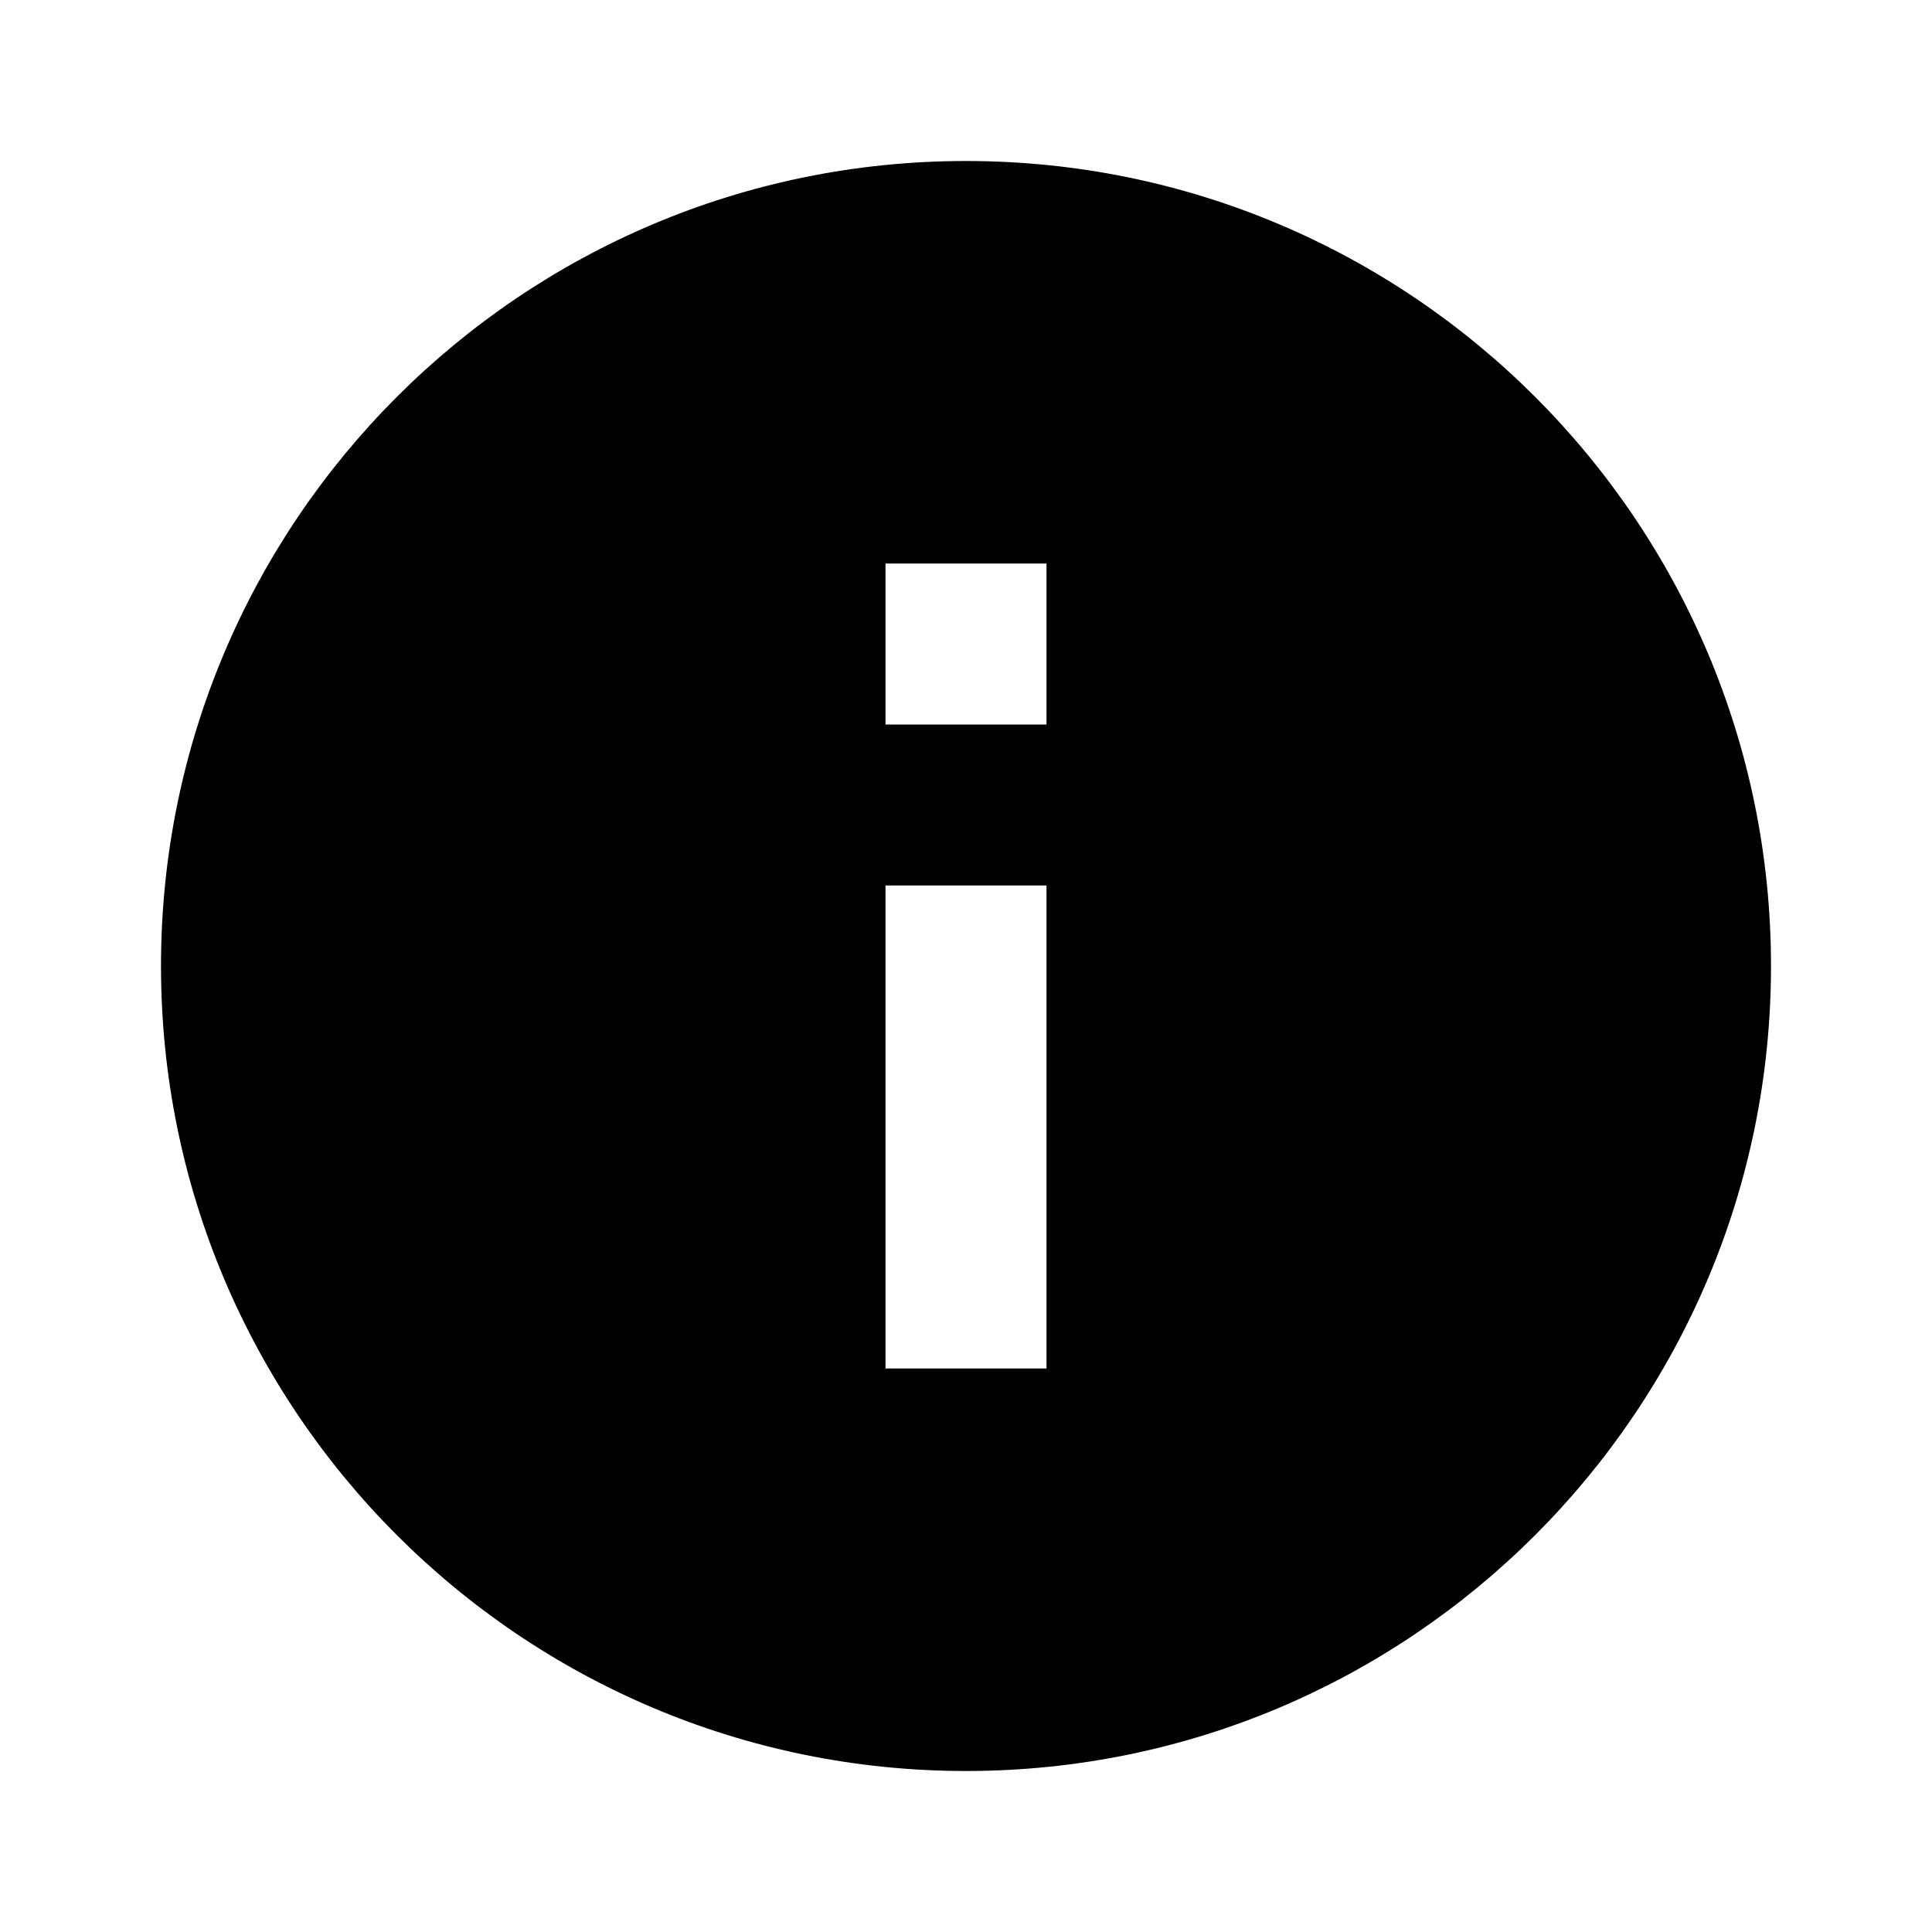
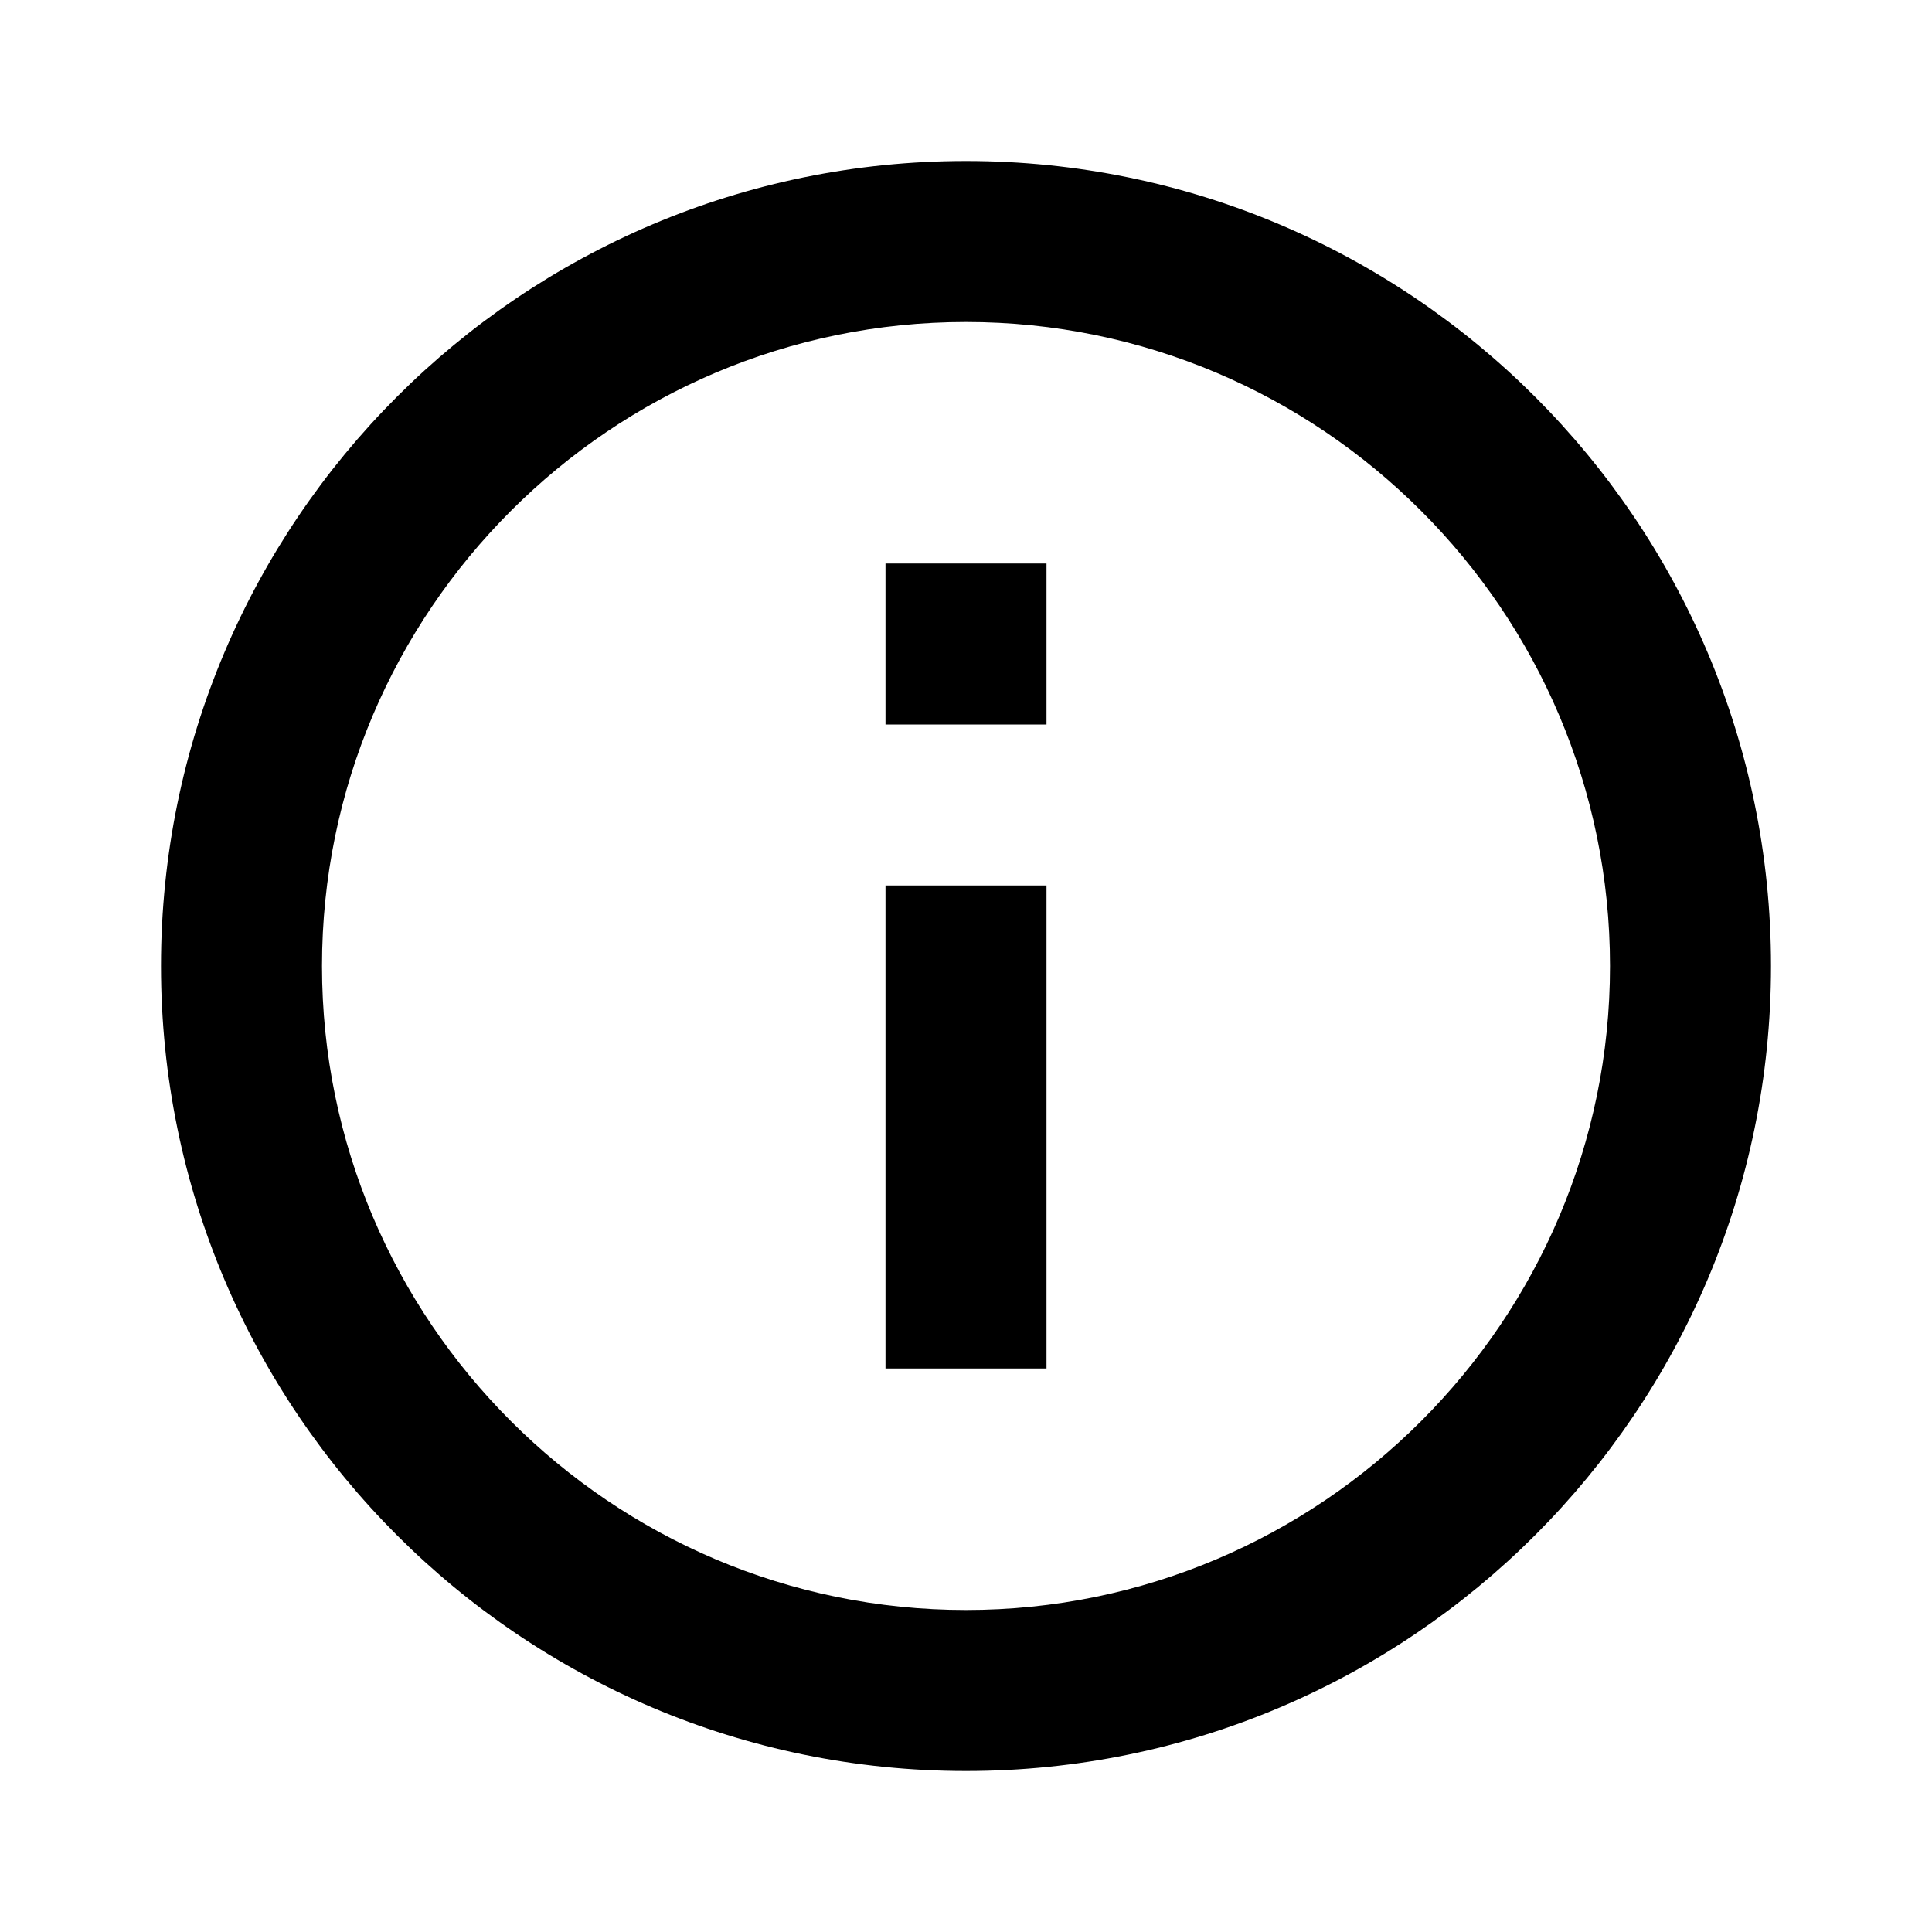
<svg xmlns="http://www.w3.org/2000/svg" viewBox="0 0 24 24" fill="black" width="18px" height="18px">
-   <path d="M0 0h24v24H0z" fill="none" />
-   <path d="M12 2C6.48 2 2 6.48 2 12s4.48 10 10 10 10-4.48 10-10S17.52 2 12 2zm1 15h-2v-6h2v6zm0-8h-2V7h2v2z" />
+   <path d="M0 0h24v24H0V0z" fill="none" />
+   <path d="M11 7h2v2h-2zm0 4h2v6h-2zm1-9C6.48 2 2 6.48 2 12s4.48 10 10 10 10-4.48 10-10S17.52 2 12 2zm0 18c-4.41 0-8-3.59-8-8s3.59-8 8-8 8 3.59 8 8-3.59 8-8 8z" />
</svg>
